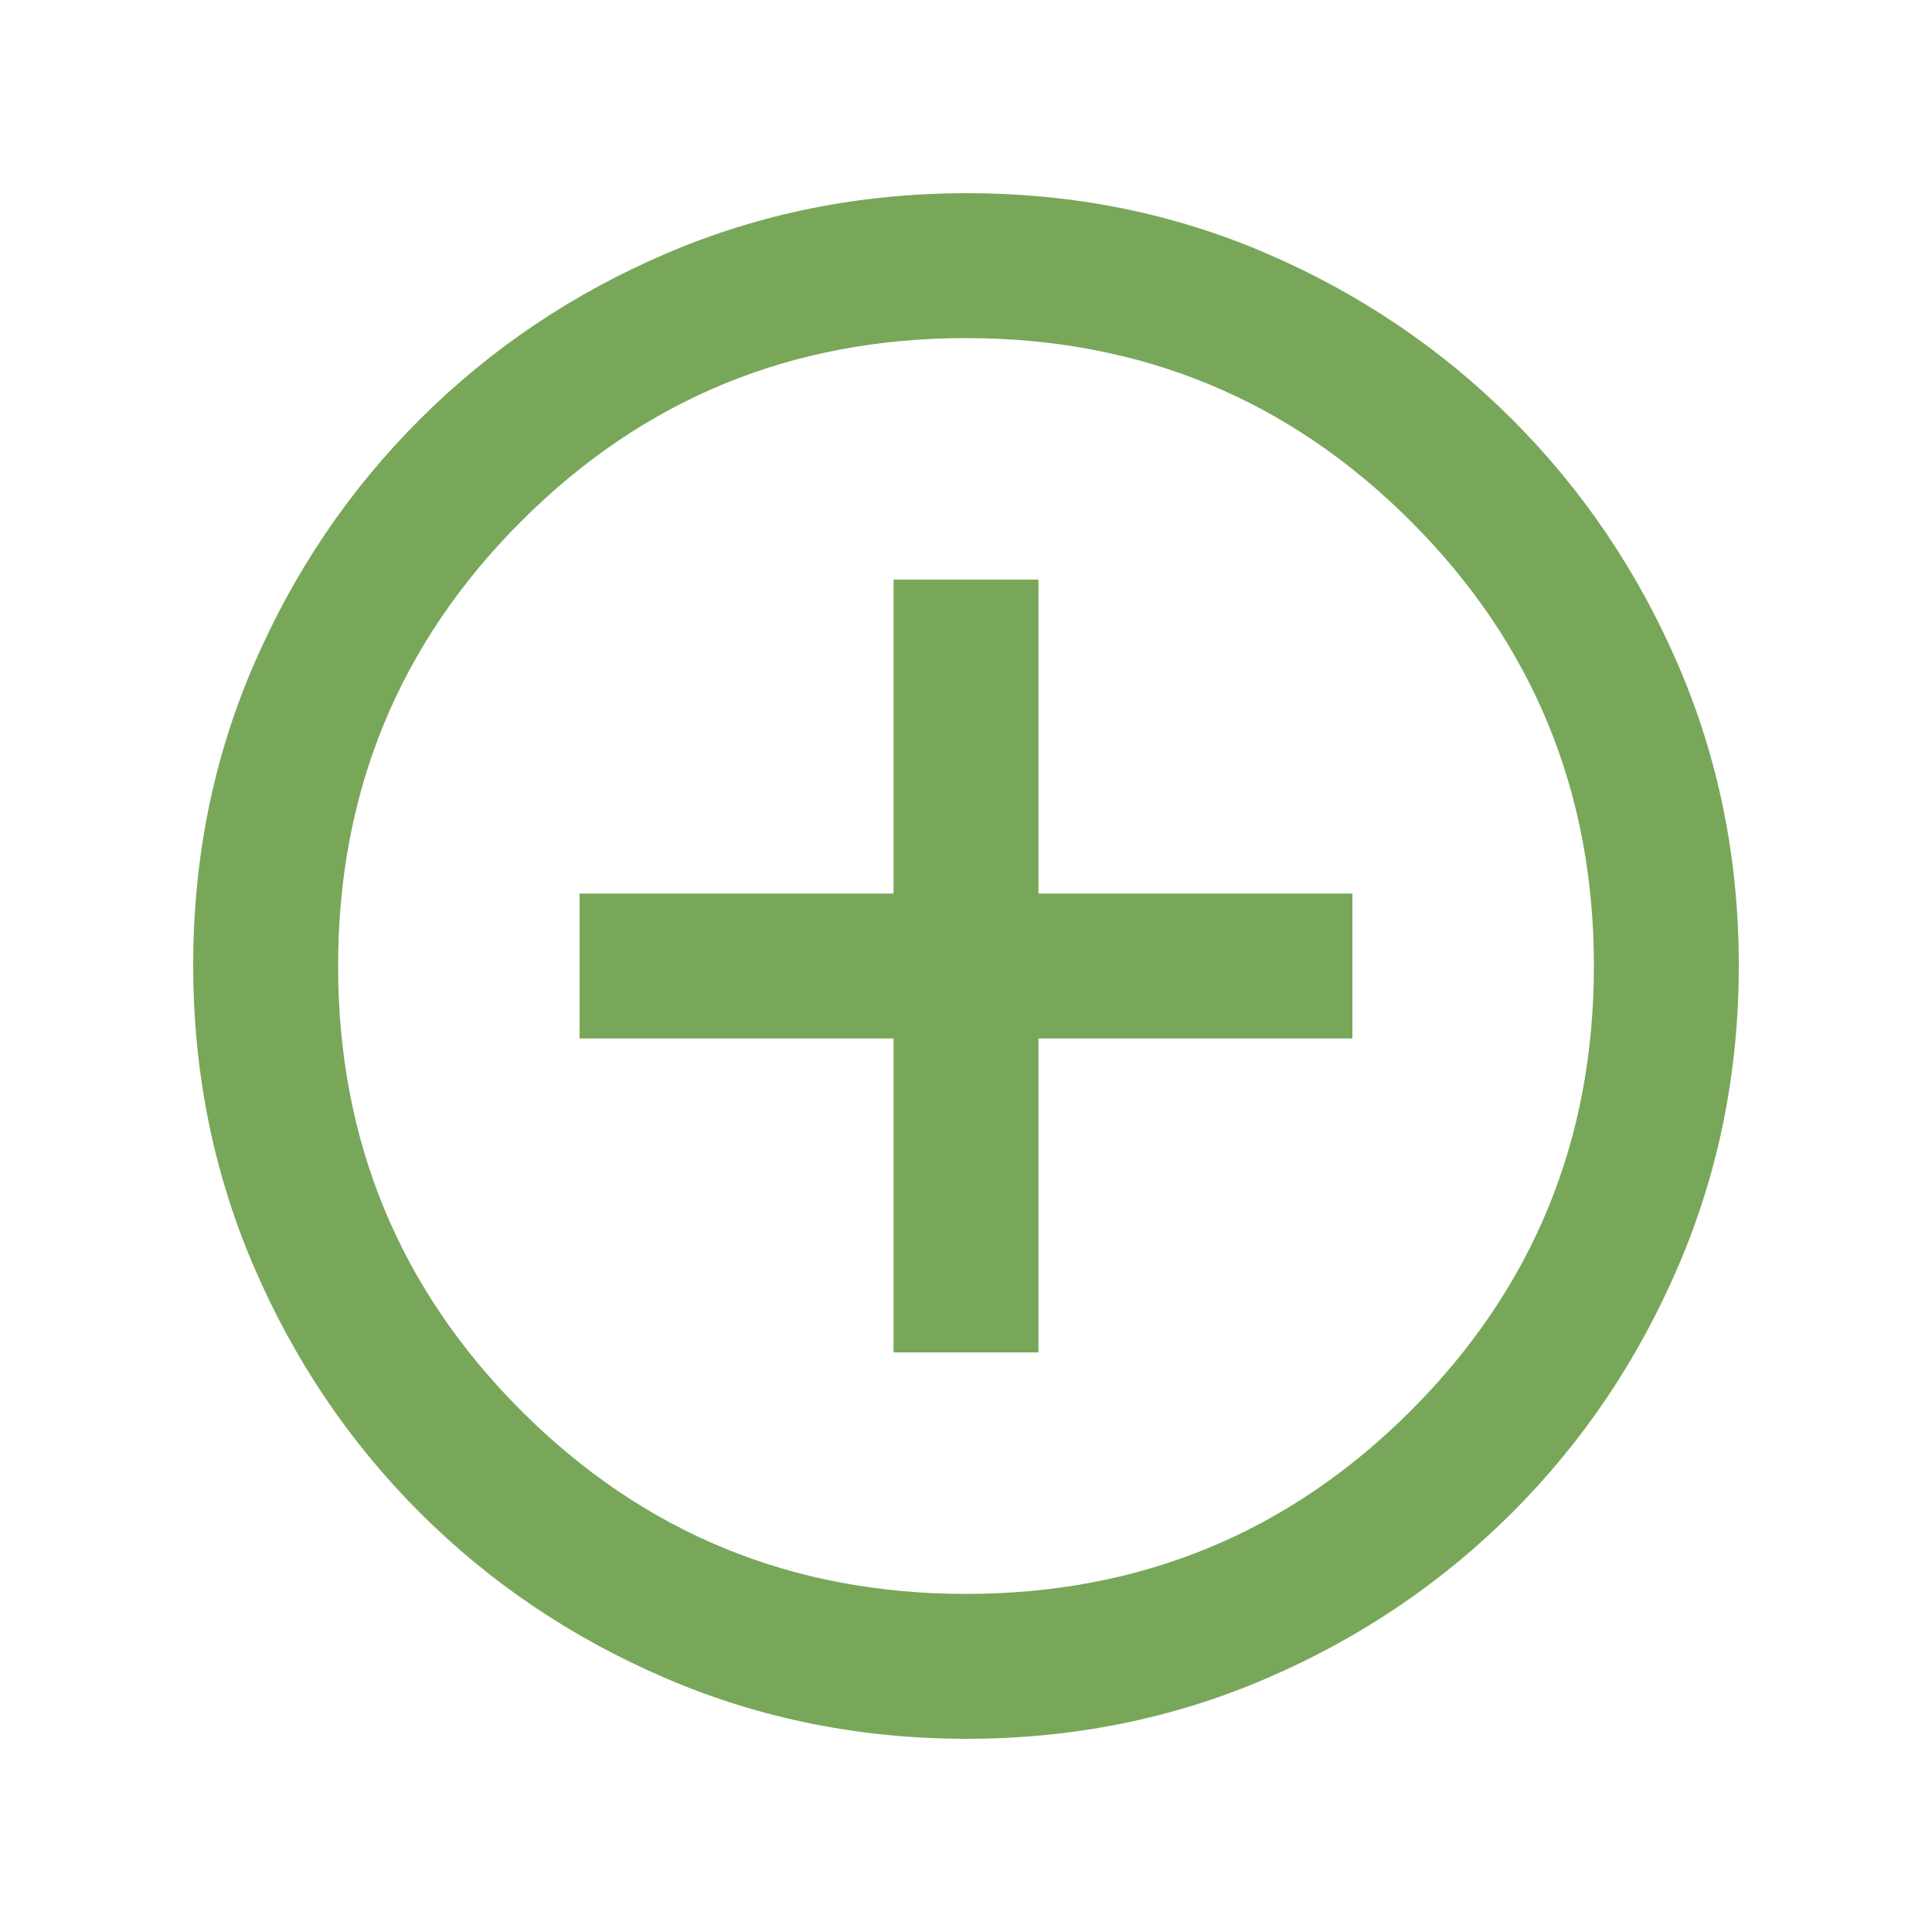
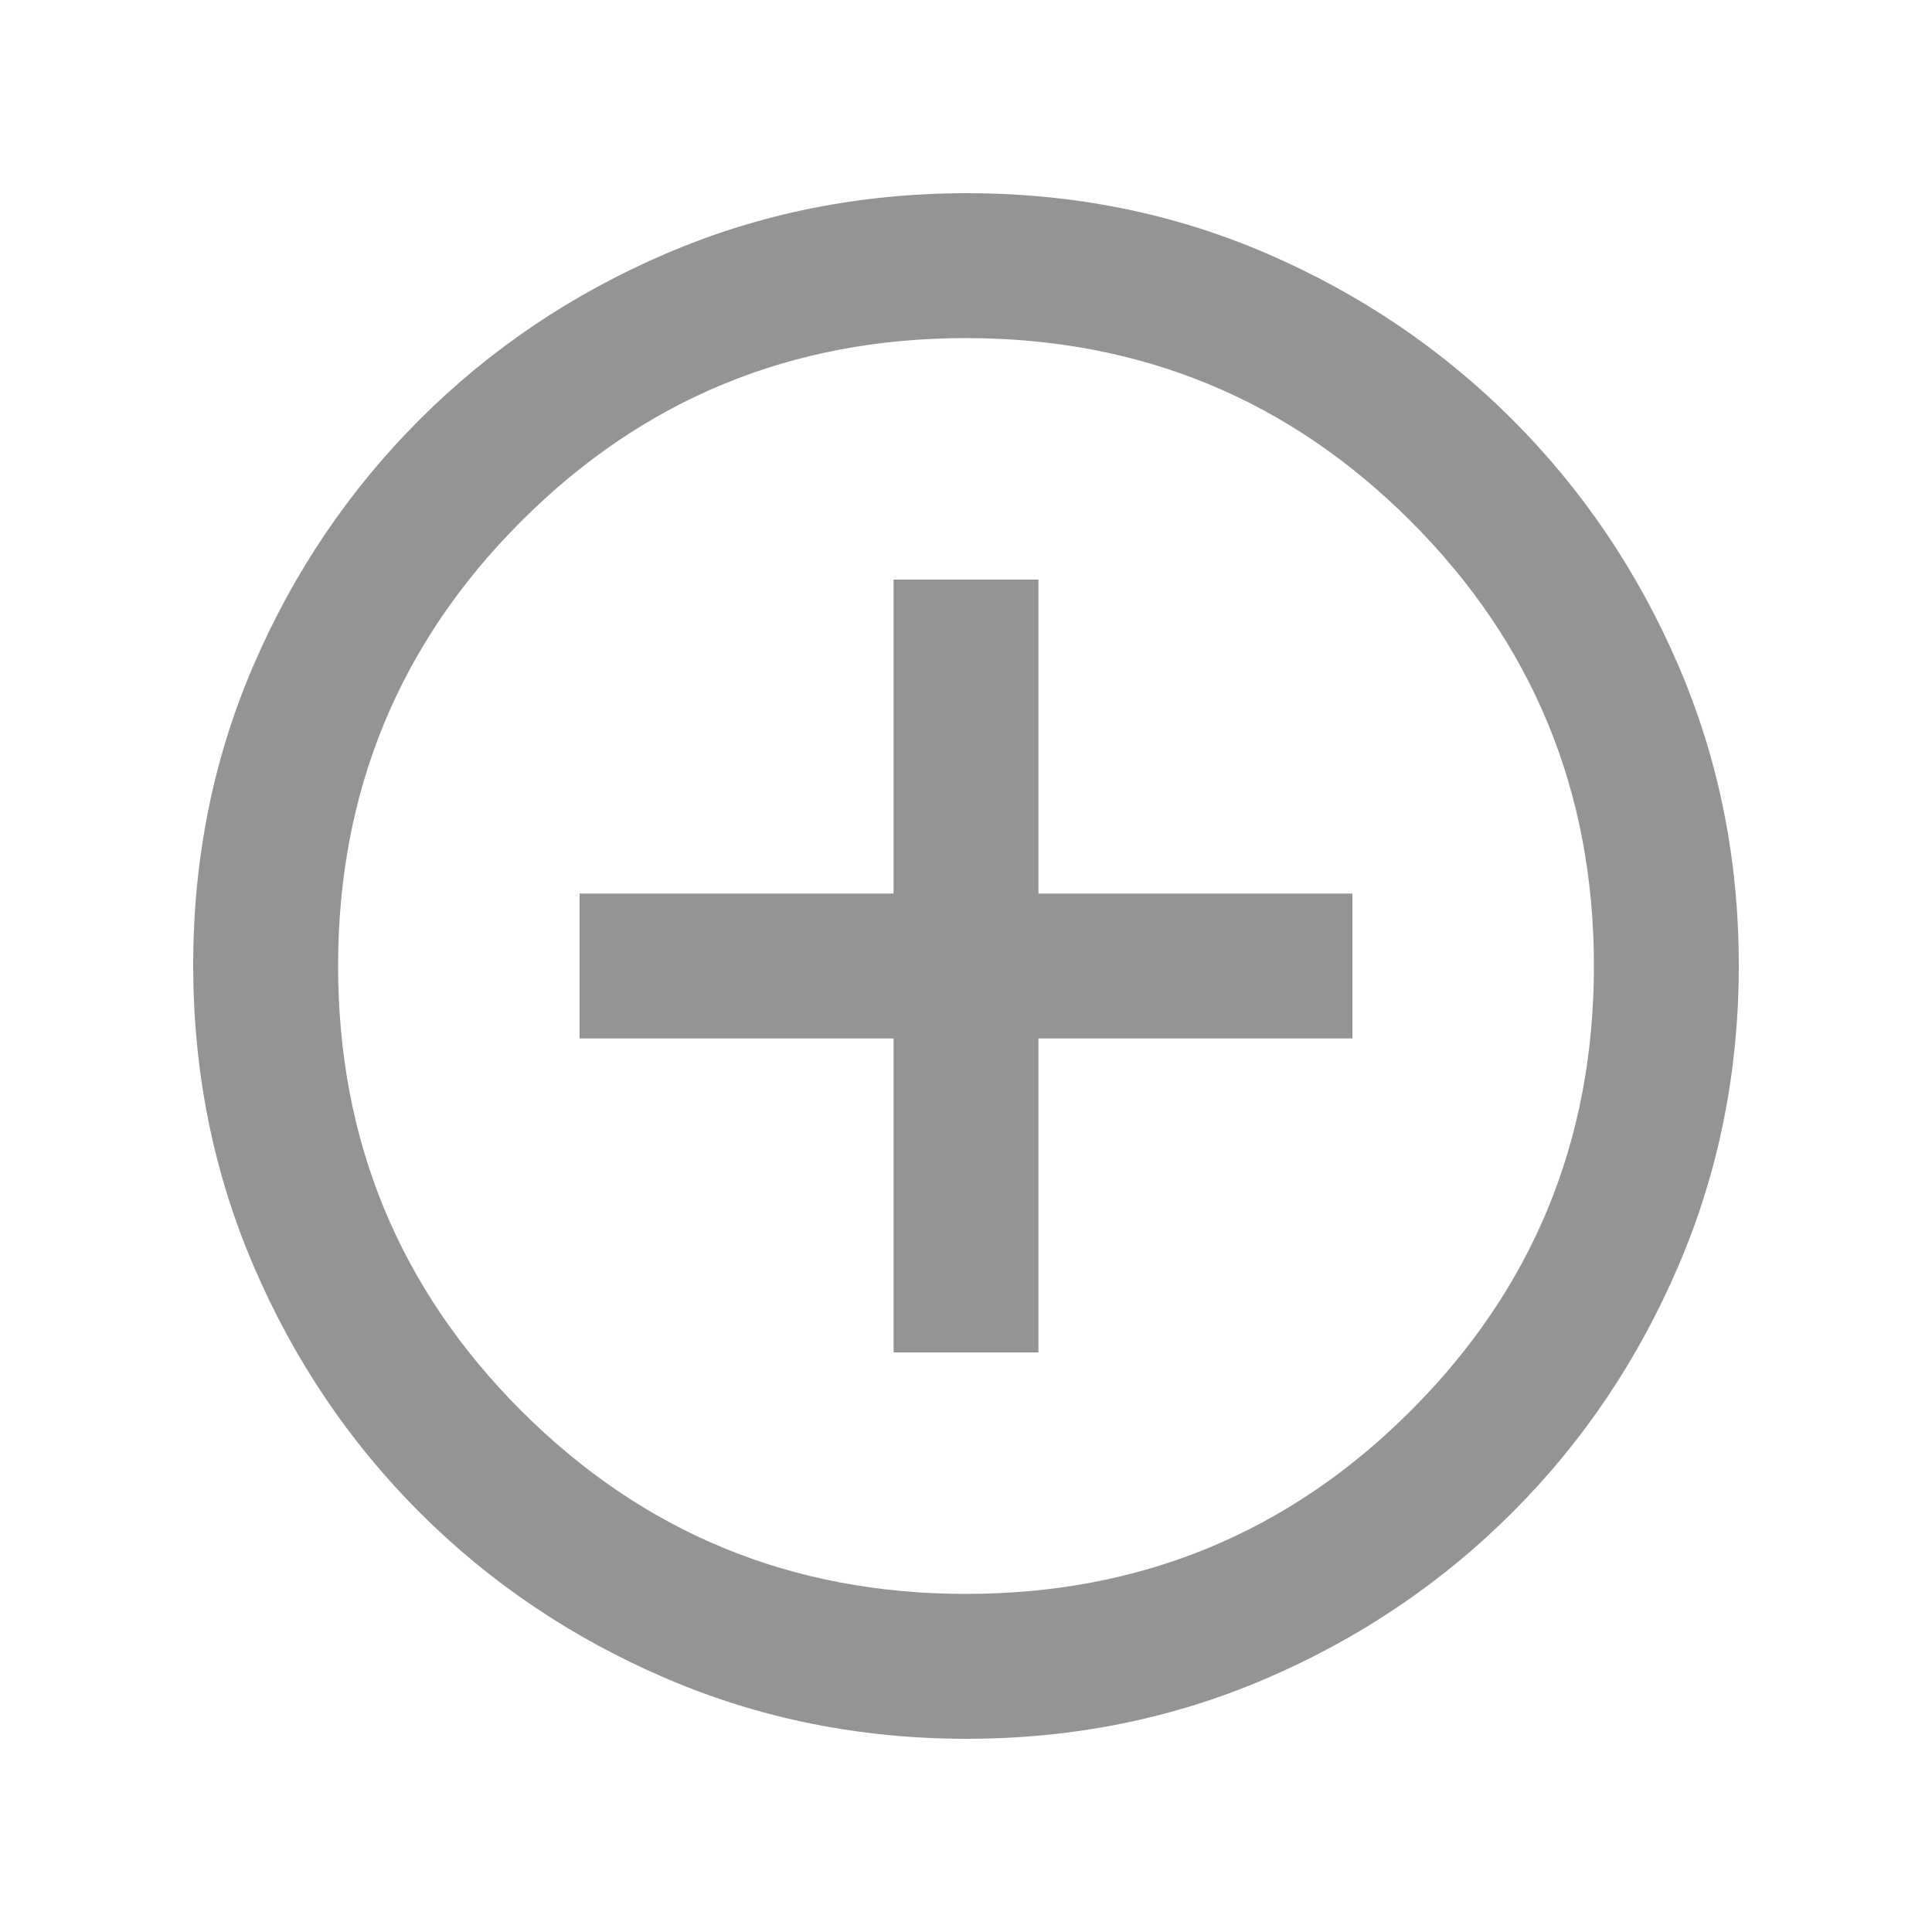
- <svg xmlns="http://www.w3.org/2000/svg" height="40px" viewBox="0 -960 960 960" width="40px" fill="#78A75A">
+ <svg xmlns="http://www.w3.org/2000/svg" height="40px" viewBox="0 -960 960 960" width="40px" fill="#949494">
  <path d="M444-288h72v-156h156v-72H516v-156h-72v156H288v72h156v156Zm36.28 192Q401-96 331-126t-122.5-82.5Q156-261 126-330.96t-30-149.5Q96-560 126-629.5q30-69.5 82.5-122T330.96-834q69.96-30 149.5-30t149.04 30q69.5 30 122 82.5T834-629.28q30 69.73 30 149Q864-401 834-331t-82.5 122.5Q699-156 629.28-126q-69.73 30-149 30Zm-.28-72q130 0 221-91t91-221q0-130-91-221t-221-91q-130 0-221 91t-91 221q0 130 91 221t221 91Zm0-312Z" />
</svg>
